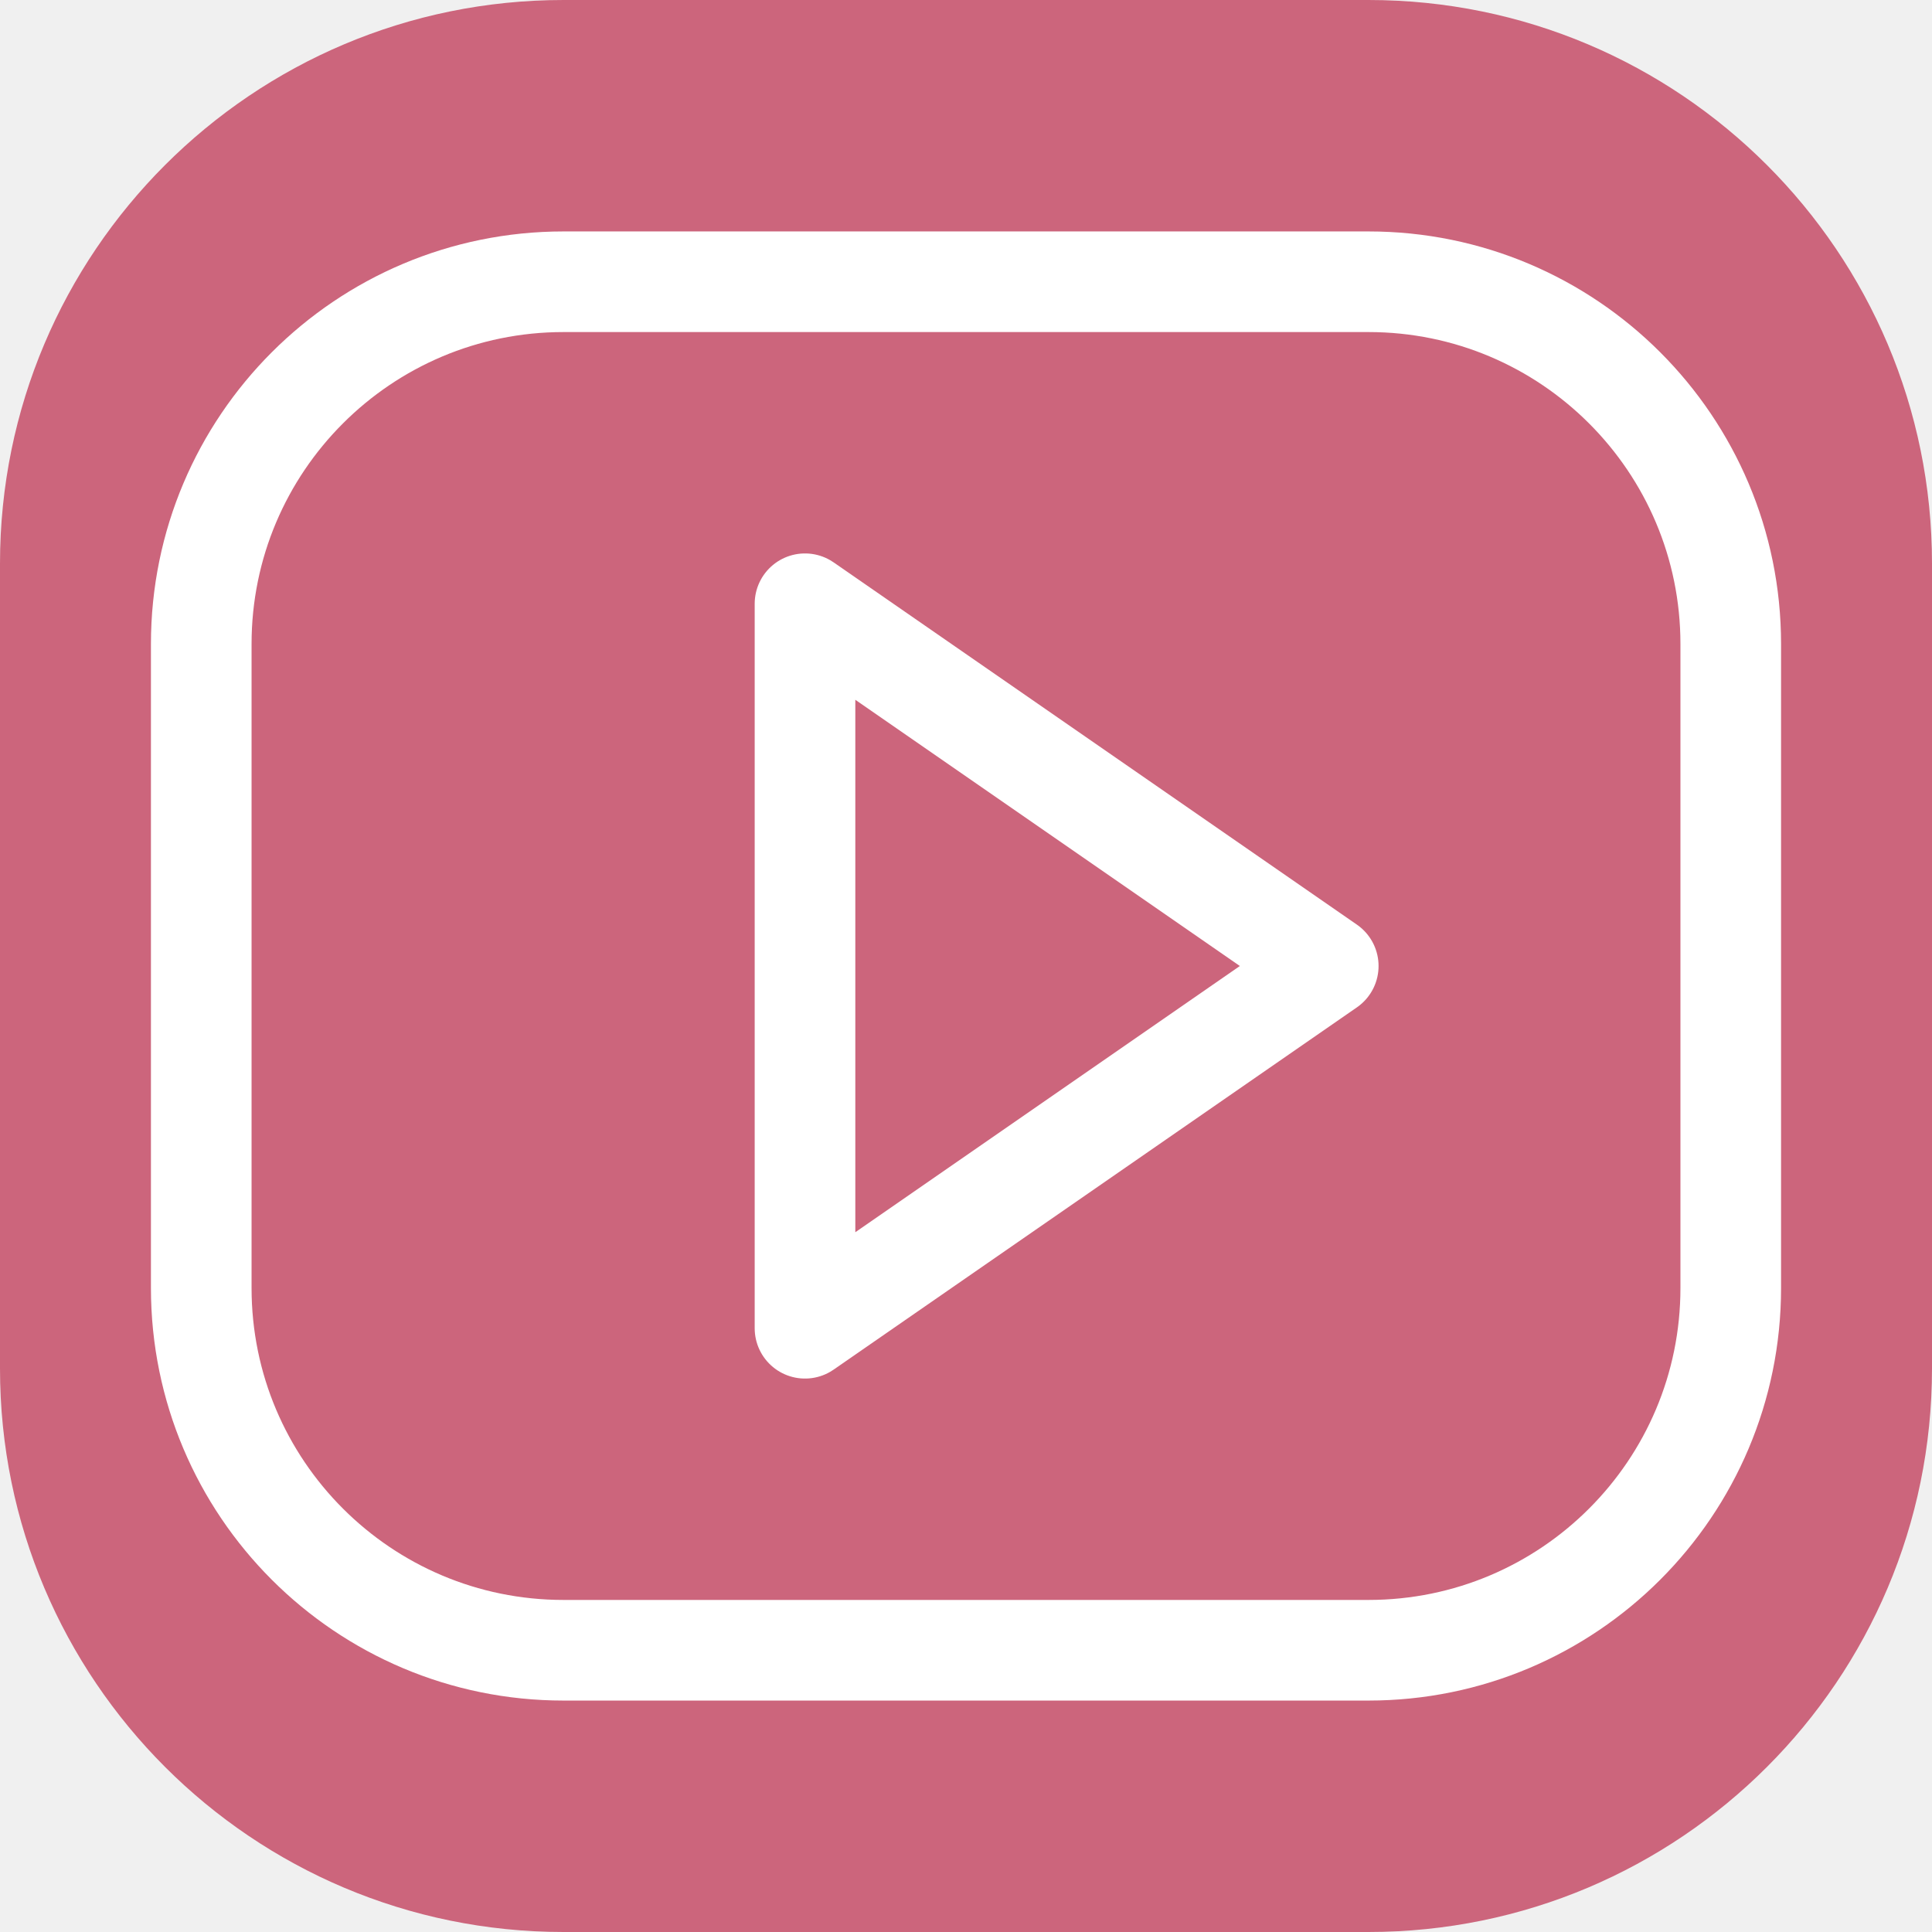
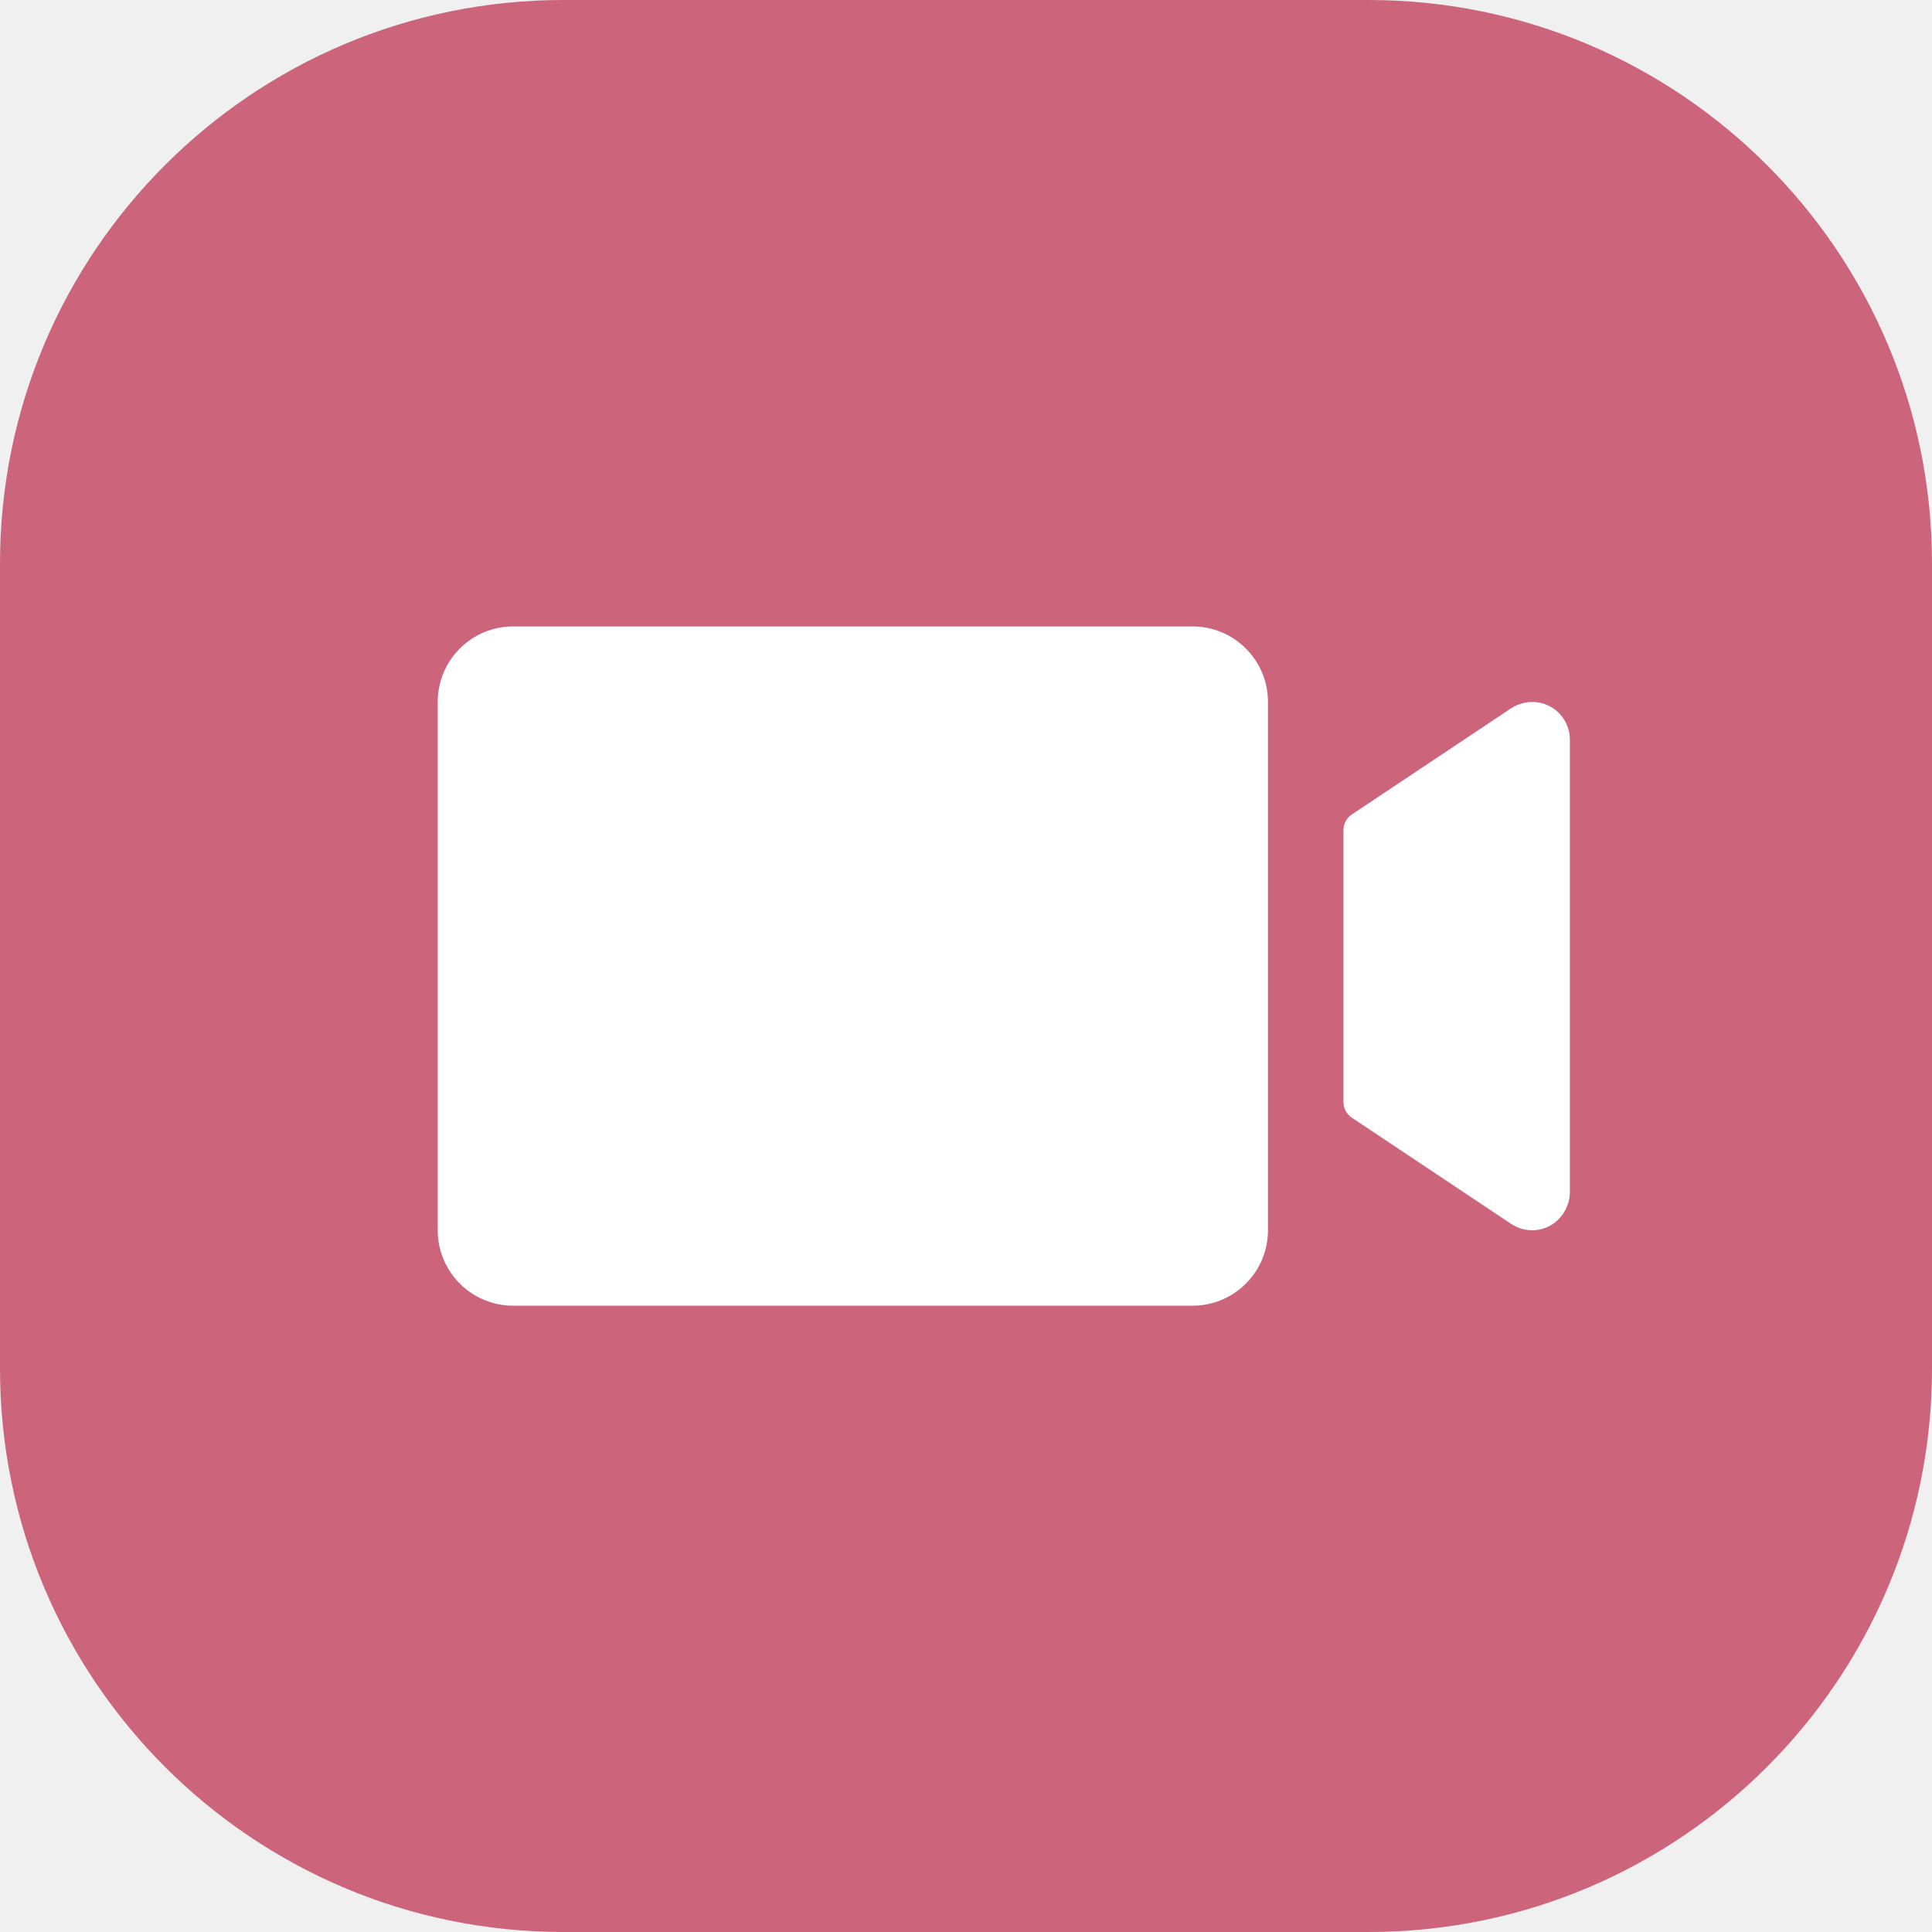
<svg xmlns="http://www.w3.org/2000/svg" width="48" height="48" viewBox="0 0 48 48">
  <rect width="48" height="48" rx="14" fill="#cc657c" />
-   <g fill="none" stroke="white" stroke-width="2.5" stroke-linejoin="round">
-     <rect x="5" y="7" width="38" height="34" rx="9" />
-     <path d="M20 15l13 9-13 9z" />
+   <g transform="translate(9 9) scale(0.1172)" fill="#fff">
+     <path fill-rule="evenodd" d="M192,72V184a16,16,0,0,1-16,16H32a16,16,0,0,1-16-16V72A16,16,0,0,1,32,56H176A16,16,0,0,1,192,72Zm58,.25a8.23,8.23,0,0,0-6.63,1.22L209.78,95.86A4,4,0,0,0,208,99.19v57.62a4,4,0,0,0,1.78,3.33l33.78,22.52a8,8,0,0,0,8.58.19,8.33,8.33,0,0,0,3.86-7.17V80A8,8,0,0,0,250,72.25Z" />
  </g>
</svg>
